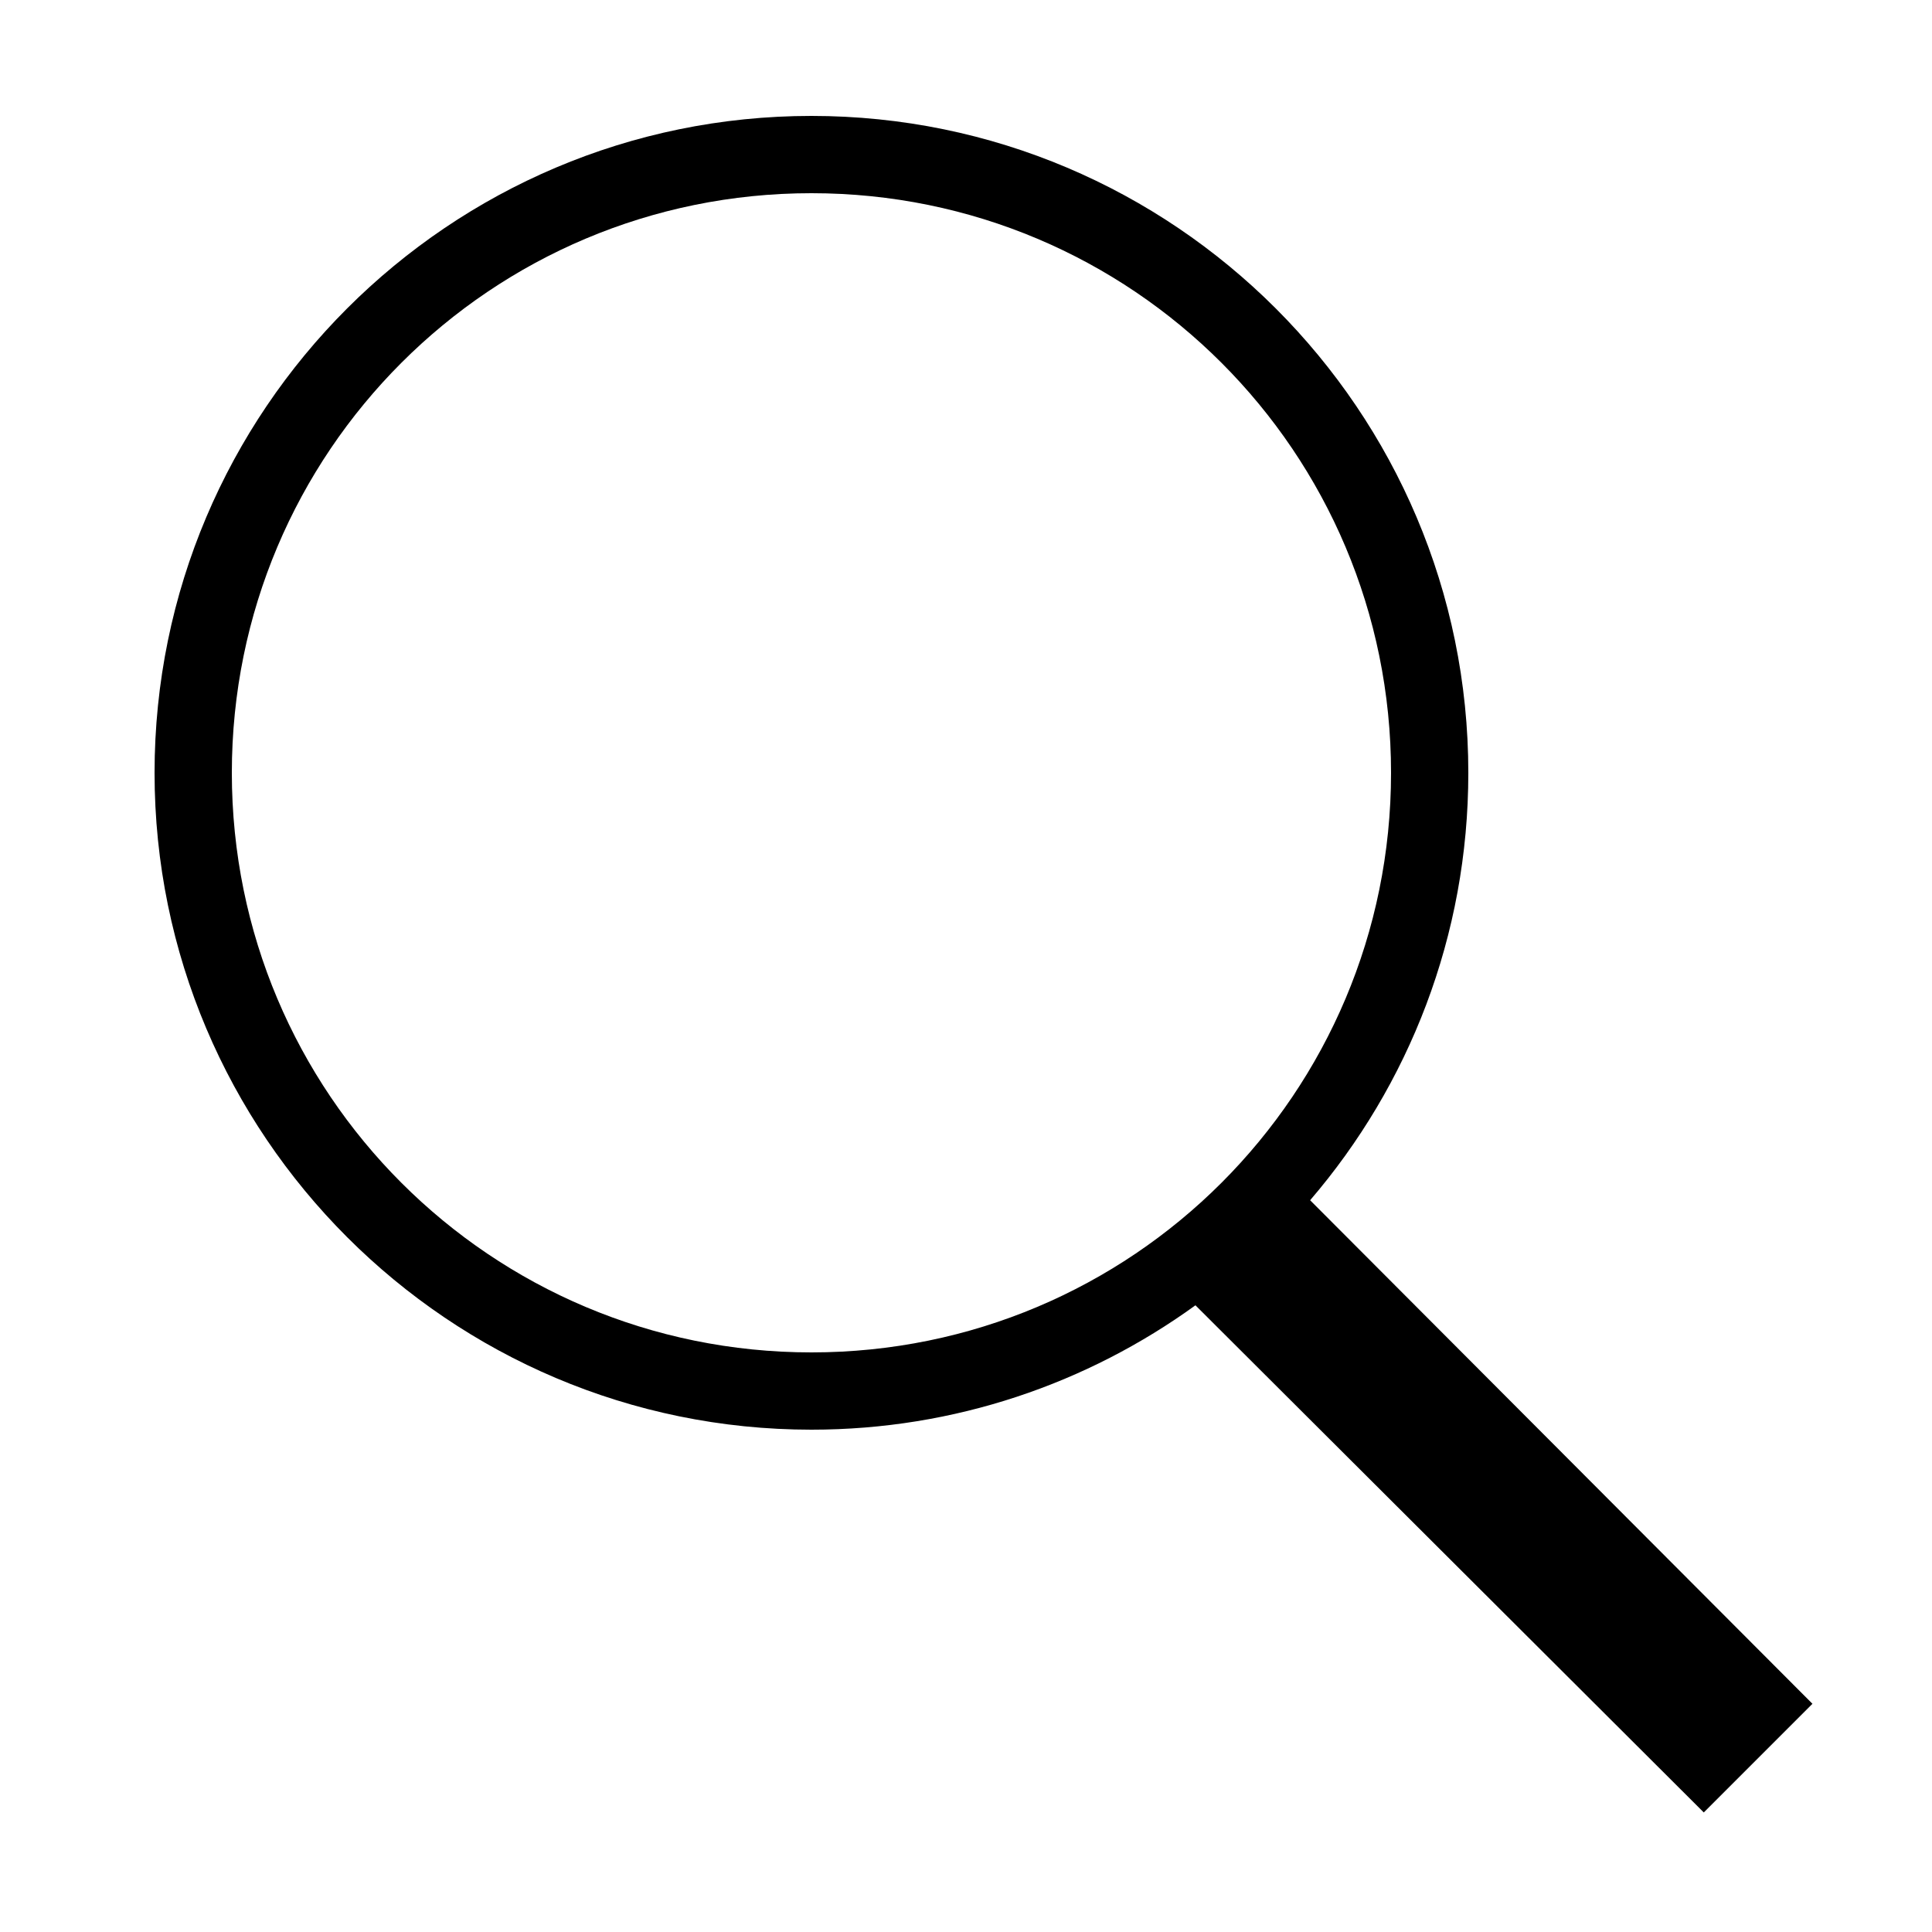
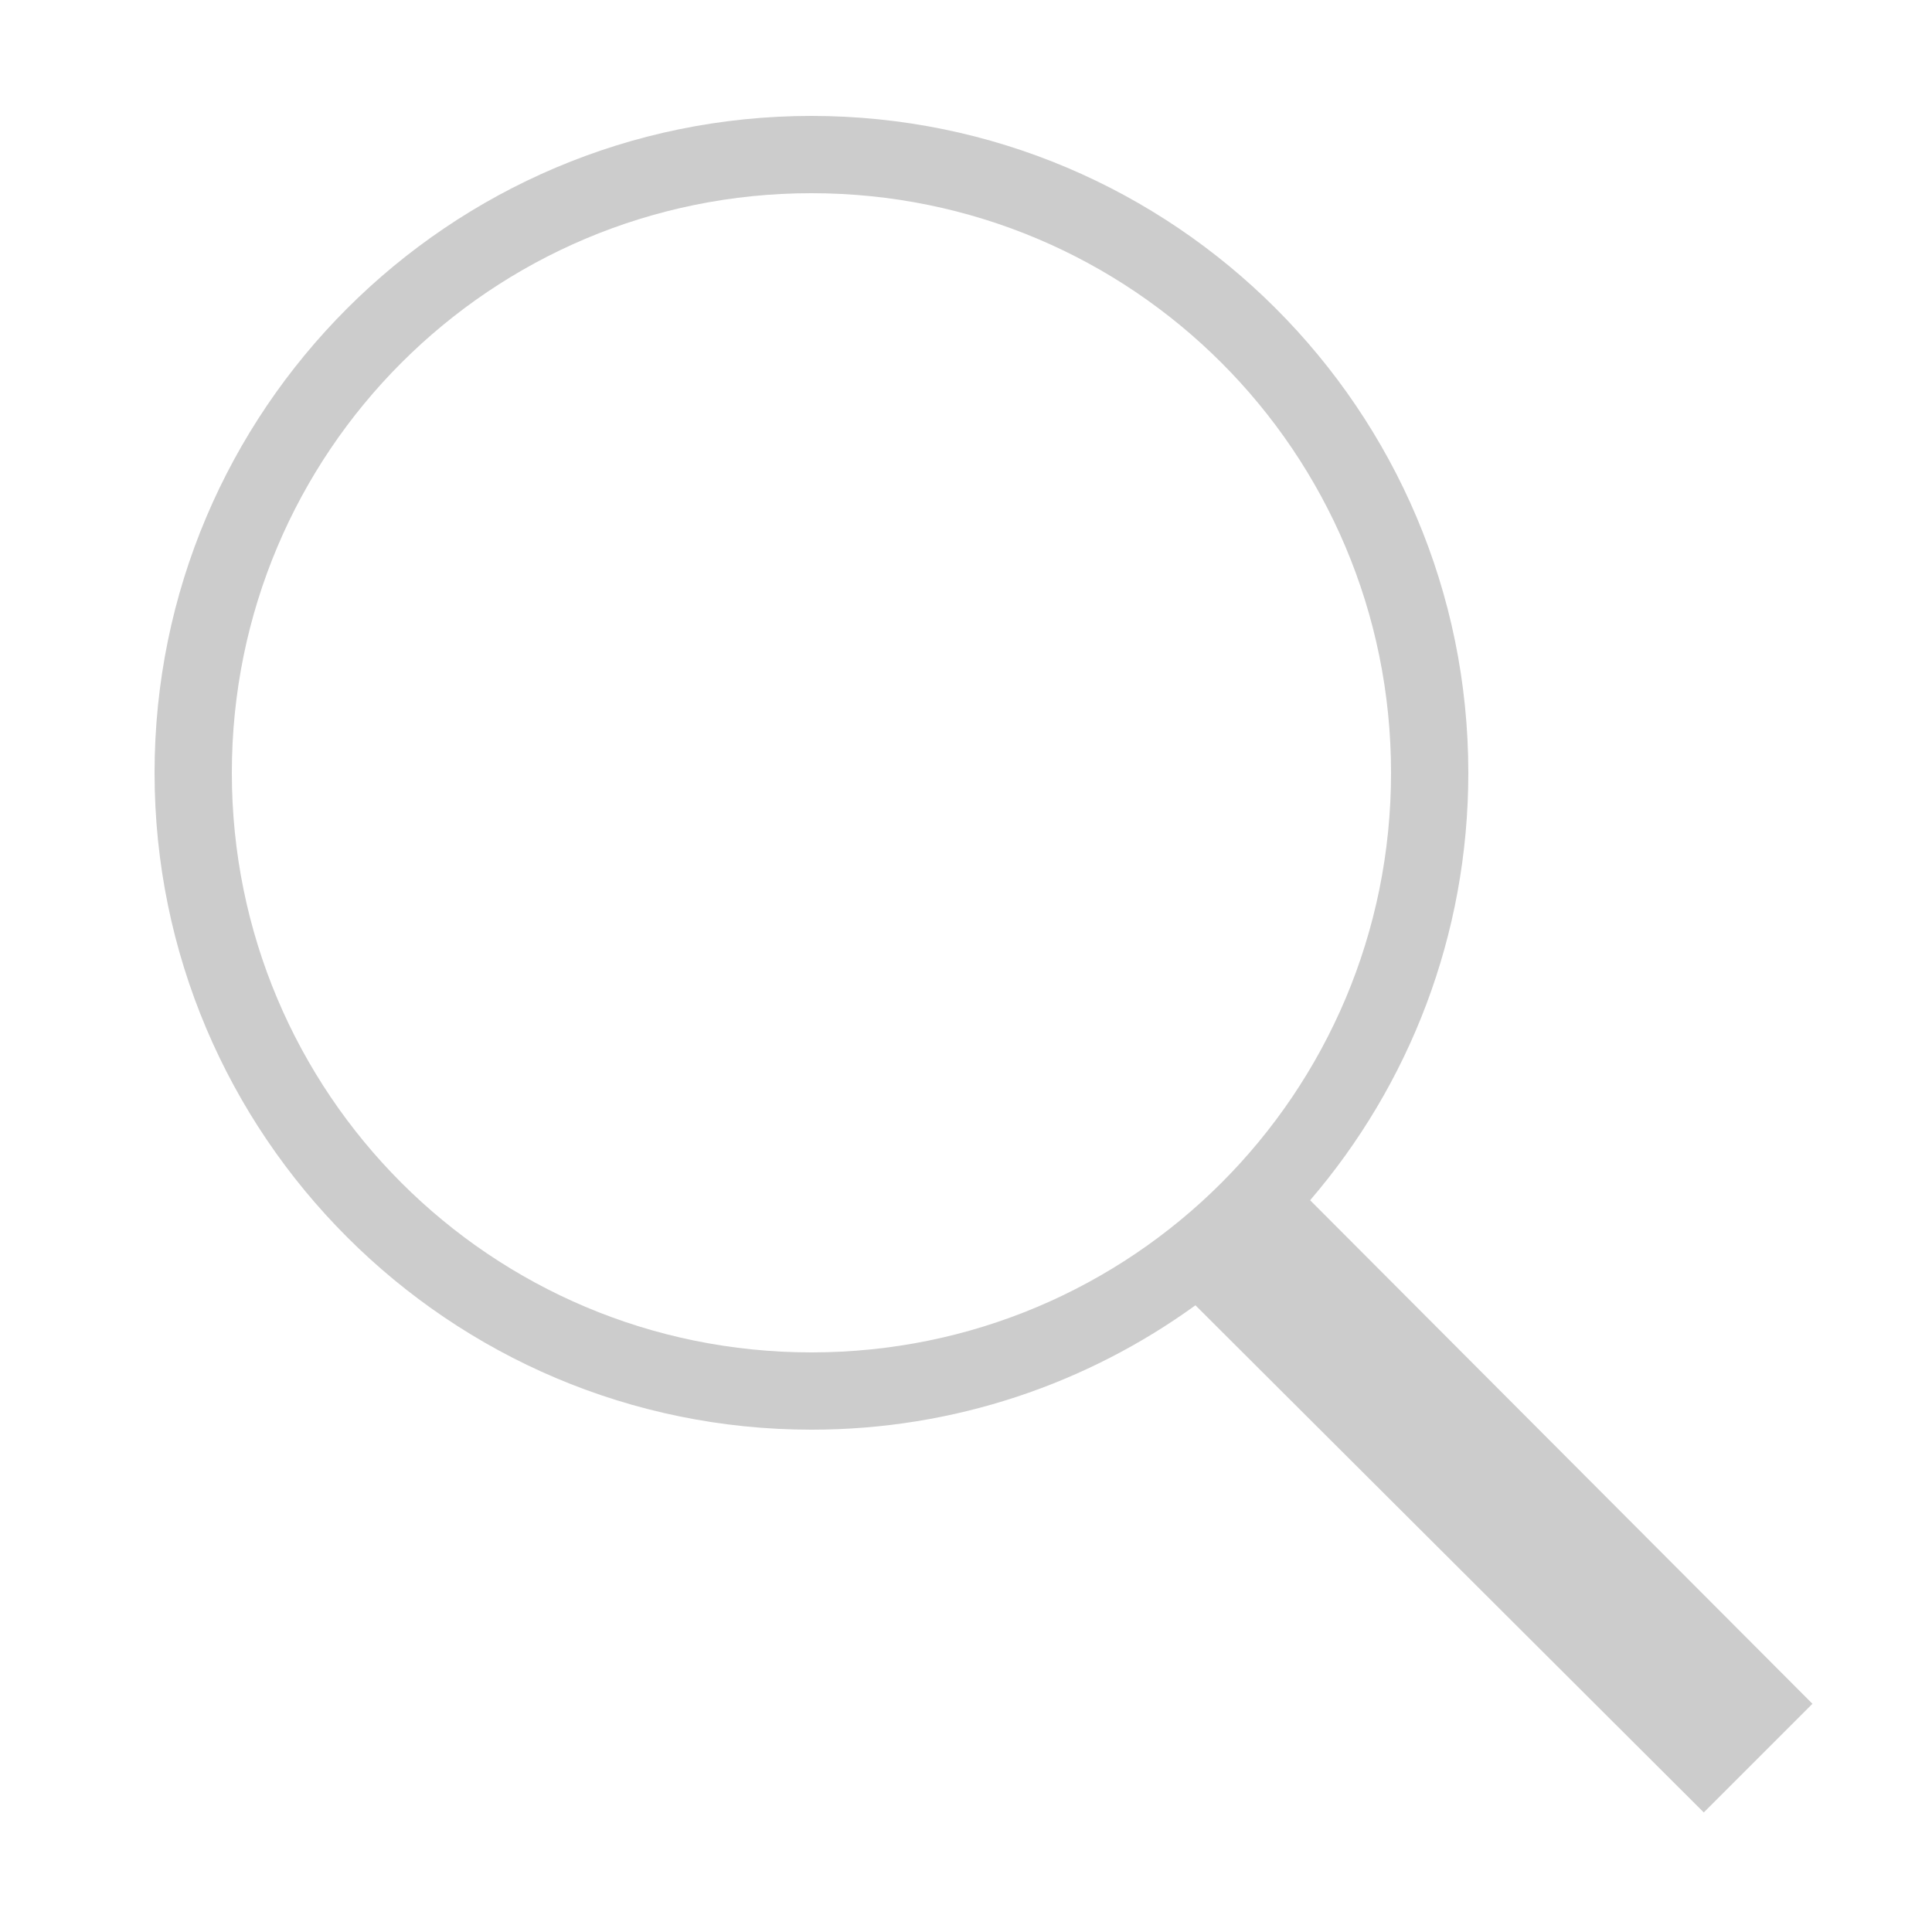
<svg xmlns="http://www.w3.org/2000/svg" viewBox="0 0 50 50" width="50px" height="50px">
-   <path d="M 21 3 C 11.621 3 4 10.621 4 20 C 4 29.379 11.621 37 21 37 C 24.711 37 28.141 35.805 30.938 33.781 L 44.094 46.906 L 46.906 44.094 L 33.906 31.062 C 36.461 28.086 38 24.223 38 20 C 38 10.621 30.379 3 21 3 Z M 21 5 C 29.297 5 36 11.703 36 20 C 36 28.297 29.297 35 21 35 C 12.703 35 6 28.297 6 20 C 6 11.703 12.703 5 21 5 Z" />
+   <path fill="#ccc" d="M 21 3 C 11.621 3 4 10.621 4 20 C 4 29.379 11.621 37 21 37 C 24.711 37 28.141 35.805 30.938 33.781 L 44.094 46.906 L 46.906 44.094 L 33.906 31.062 C 36.461 28.086 38 24.223 38 20 C 38 10.621 30.379 3 21 3 Z M 21 5 C 29.297 5 36 11.703 36 20 C 36 28.297 29.297 35 21 35 C 12.703 35 6 28.297 6 20 C 6 11.703 12.703 5 21 5 Z" />
</svg>
